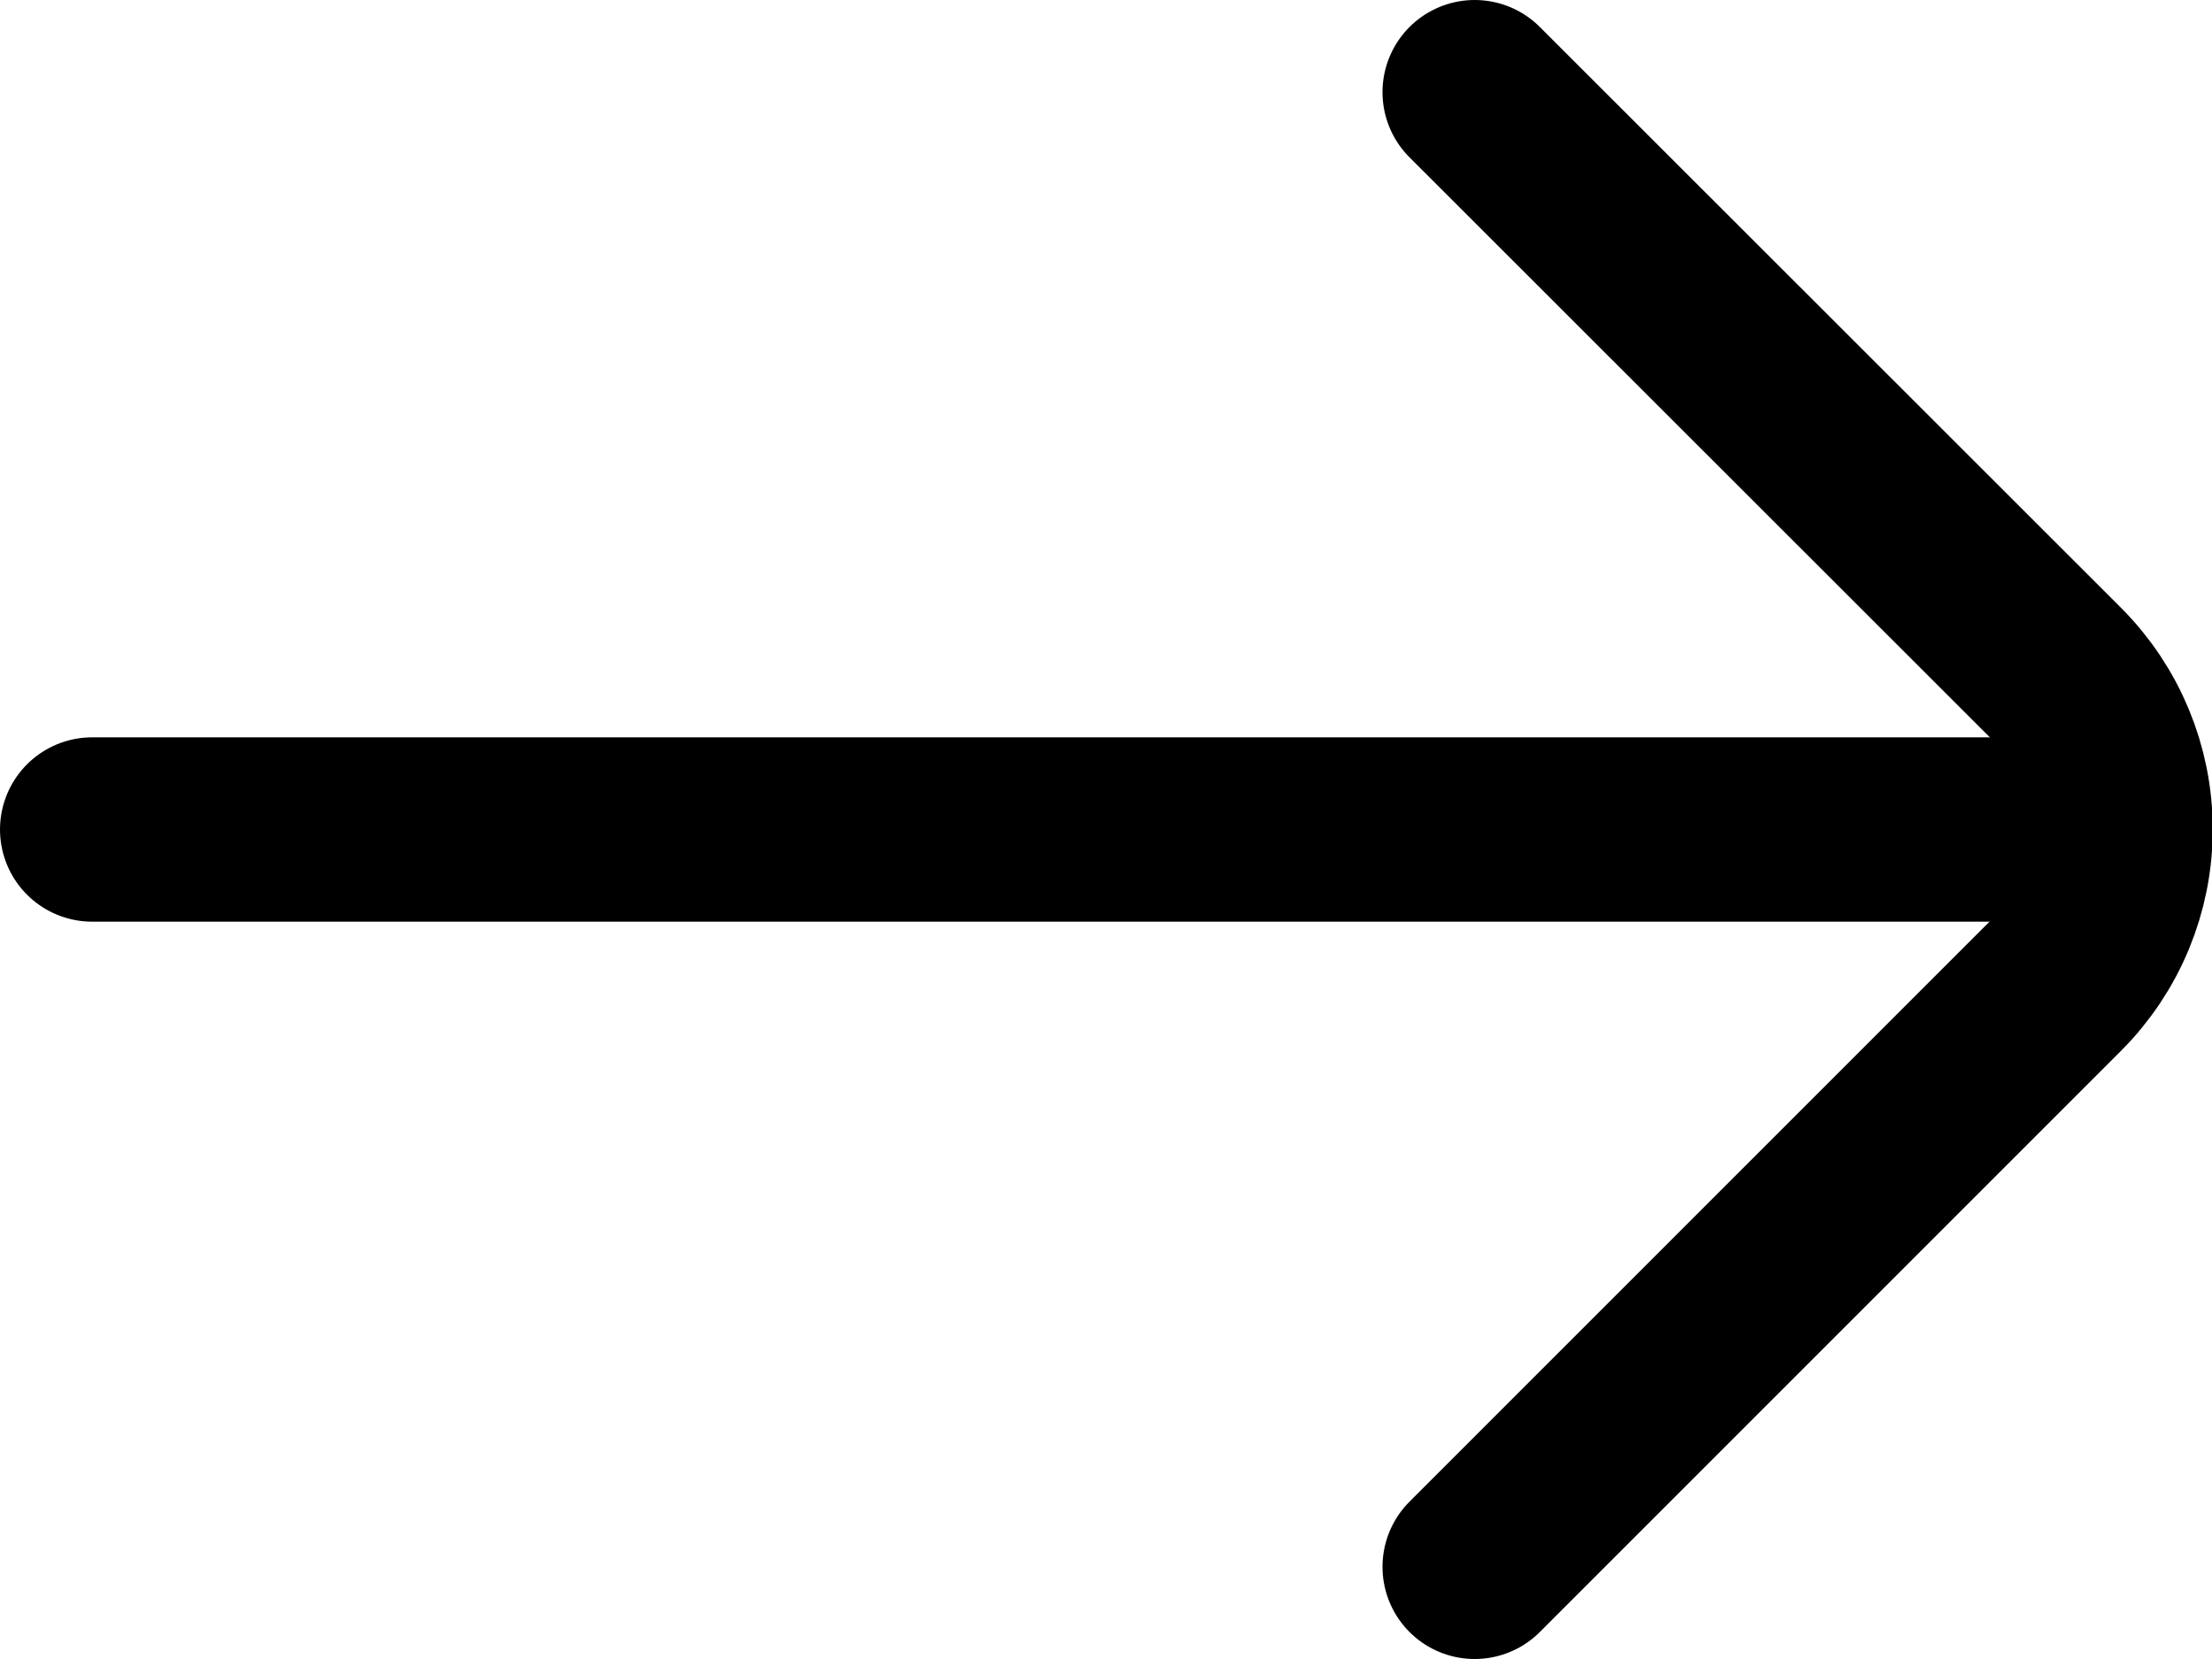
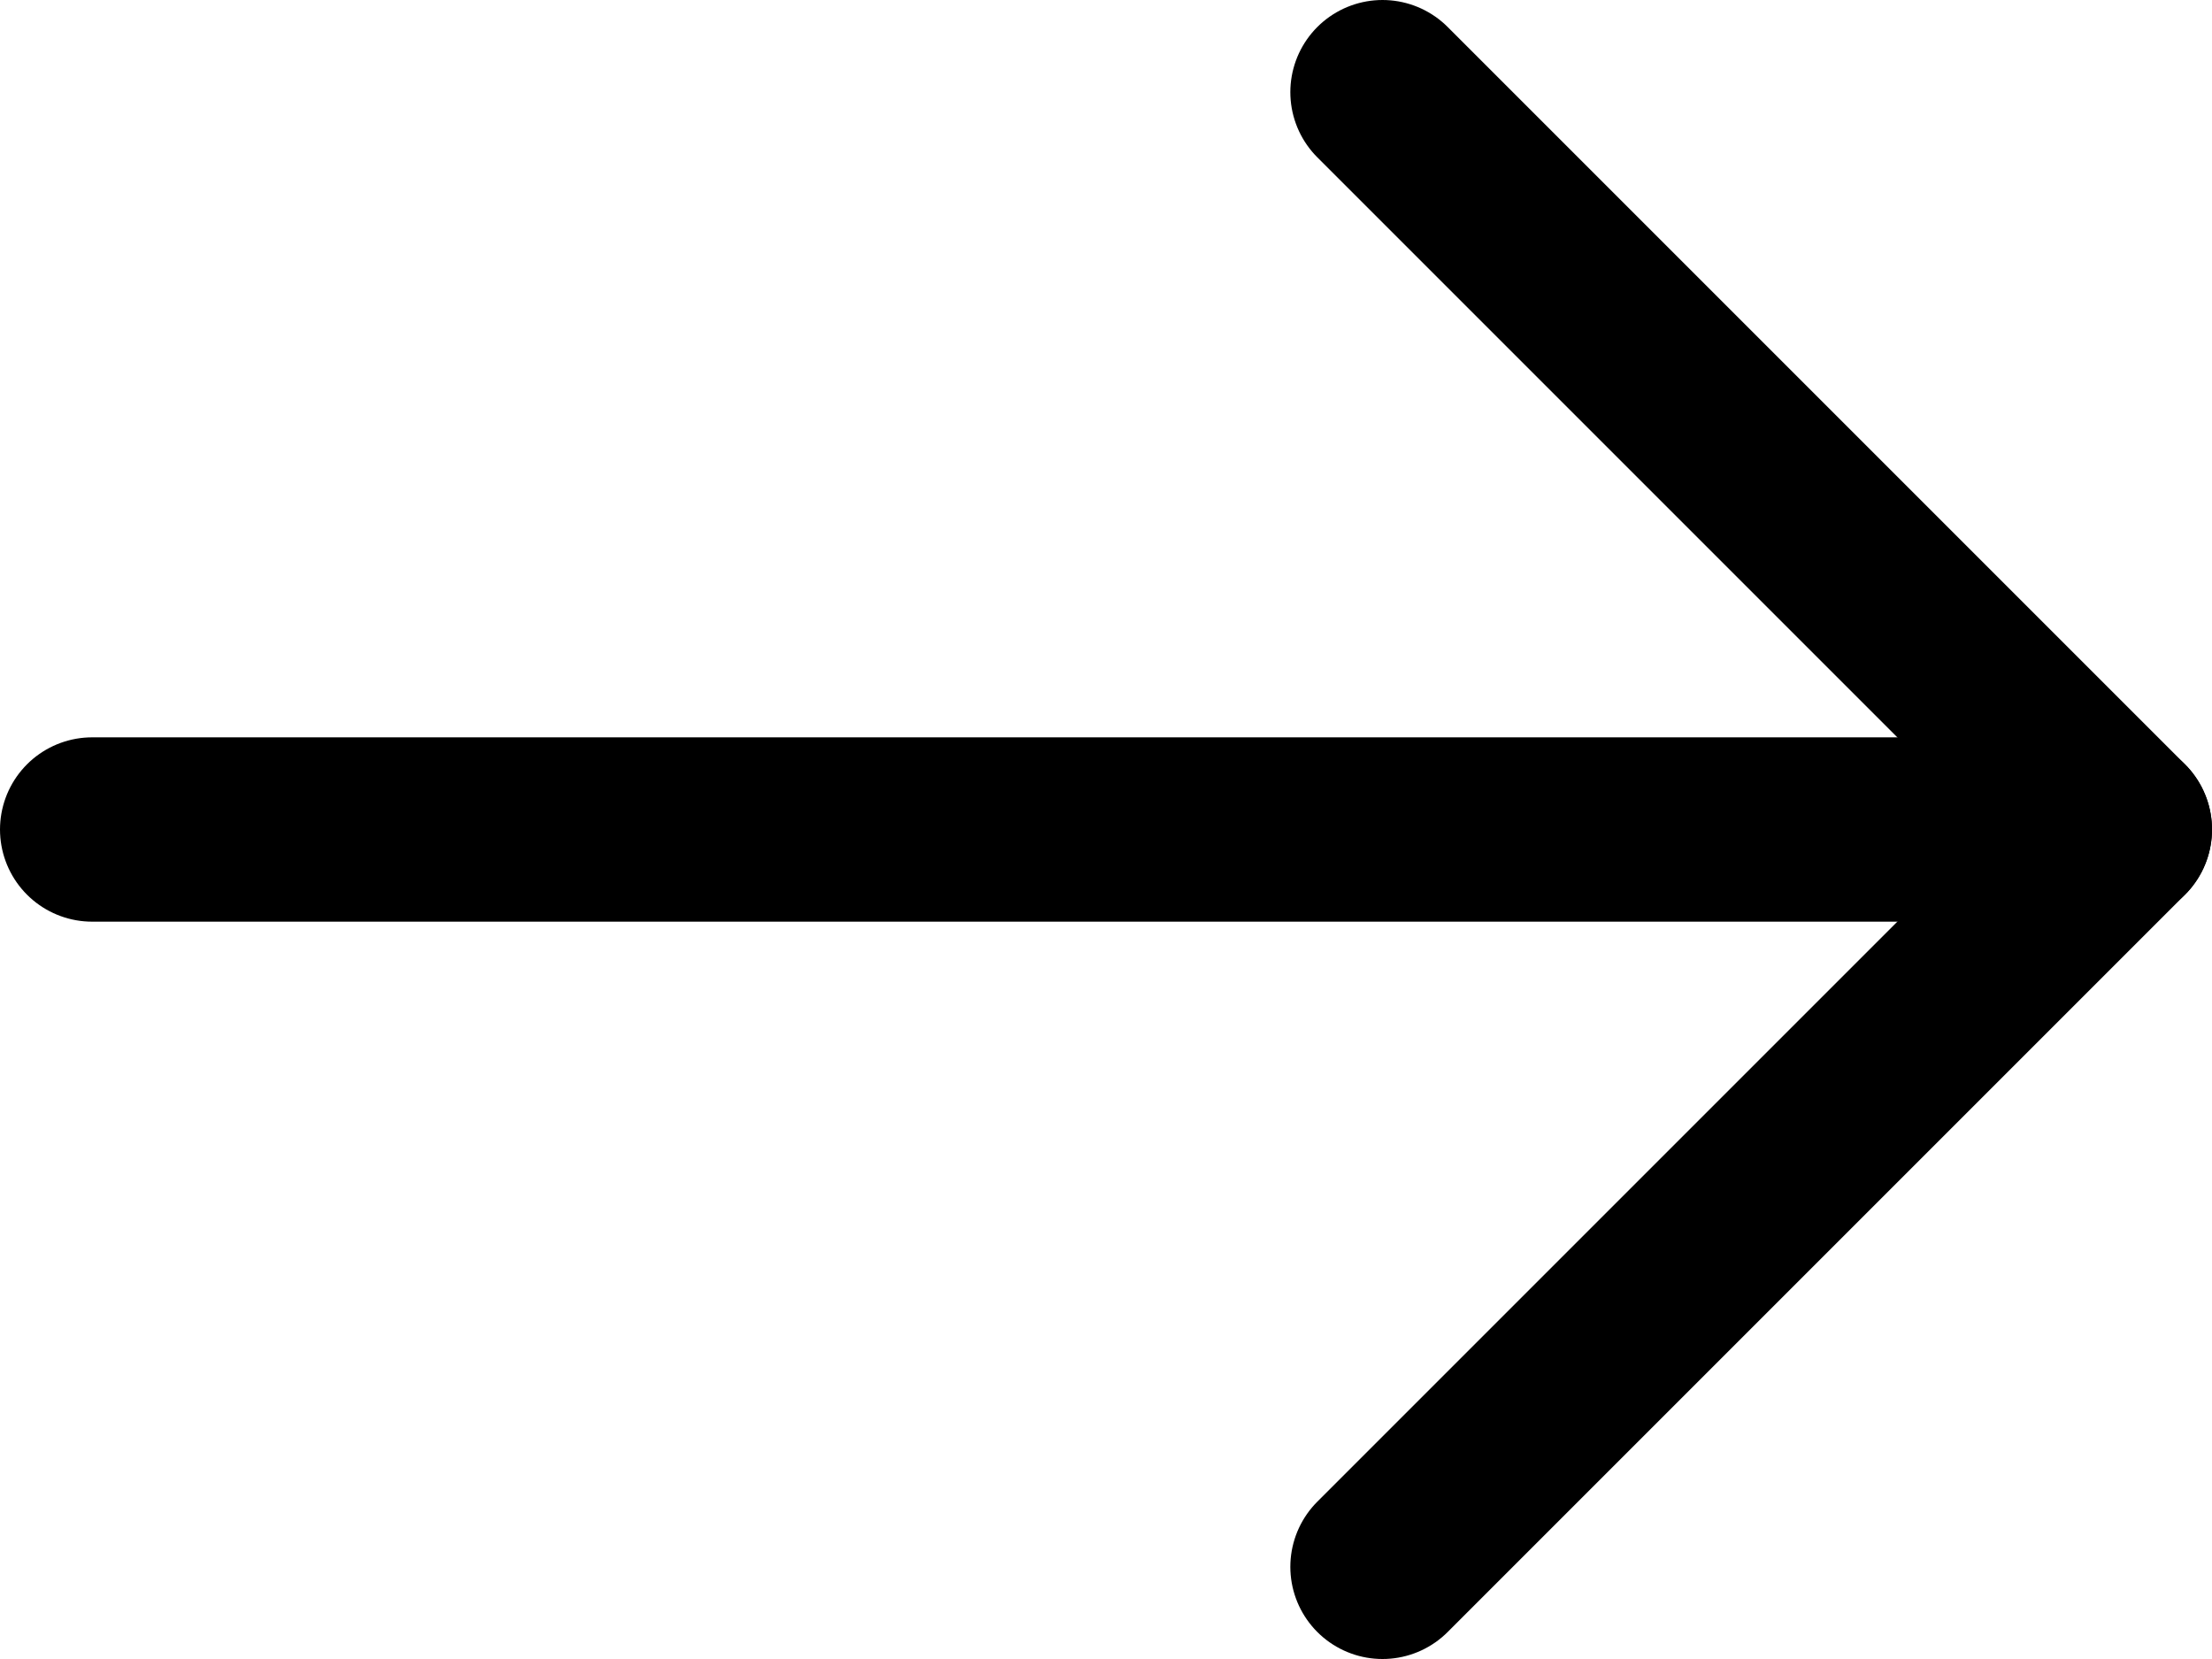
<svg xmlns="http://www.w3.org/2000/svg" width="6" height="4.5" viewBox="0 0 6 4.5" version="1.1" id="svg1">
-   <defs id="defs1">
-     </defs>
+   <defs id="defs1" />
  <g id="layer1">
    <g id="g1" transform="translate(-4,-8.5)" style="stroke:#000000;stroke-opacity:1">
-       <path style="fill:none;fill-opacity:1;stroke:#000000;stroke-width:0.5;stroke-linecap:round;stroke-linejoin:round;stroke-dasharray:none;stroke-opacity:1;paint-order:stroke fill markers" d="m 7.75,12.75 1.576,-1.576 a 0.6,0.6 90 0 0 0,-0.849 L 7.75,8.75" id="path3" transform="translate(0.25)" />
-       <path style="fill:none;stroke:#000000;stroke-width:0.5;stroke-linecap:round;stroke-linejoin:round;paint-order:fill markers stroke" d="M 9.5,10.75 H 4.25" id="path1" />
+       <path style="fill:none;fill-opacity:1;stroke:#000000;stroke-width:0.5;stroke-linecap:round;stroke-linejoin:round;stroke-dasharray:none;stroke-opacity:1;paint-order:stroke fill markers" d="m 7.75,12.75 2,-2 -2,-2" id="path3" />
+       <path style="fill:none;stroke:#000000;stroke-width:0.5;stroke-linecap:round;stroke-linejoin:round;paint-order:fill markers stroke" d="M 9.75,10.75 H 4.25" id="path1" />
    </g>
  </g>
</svg>
